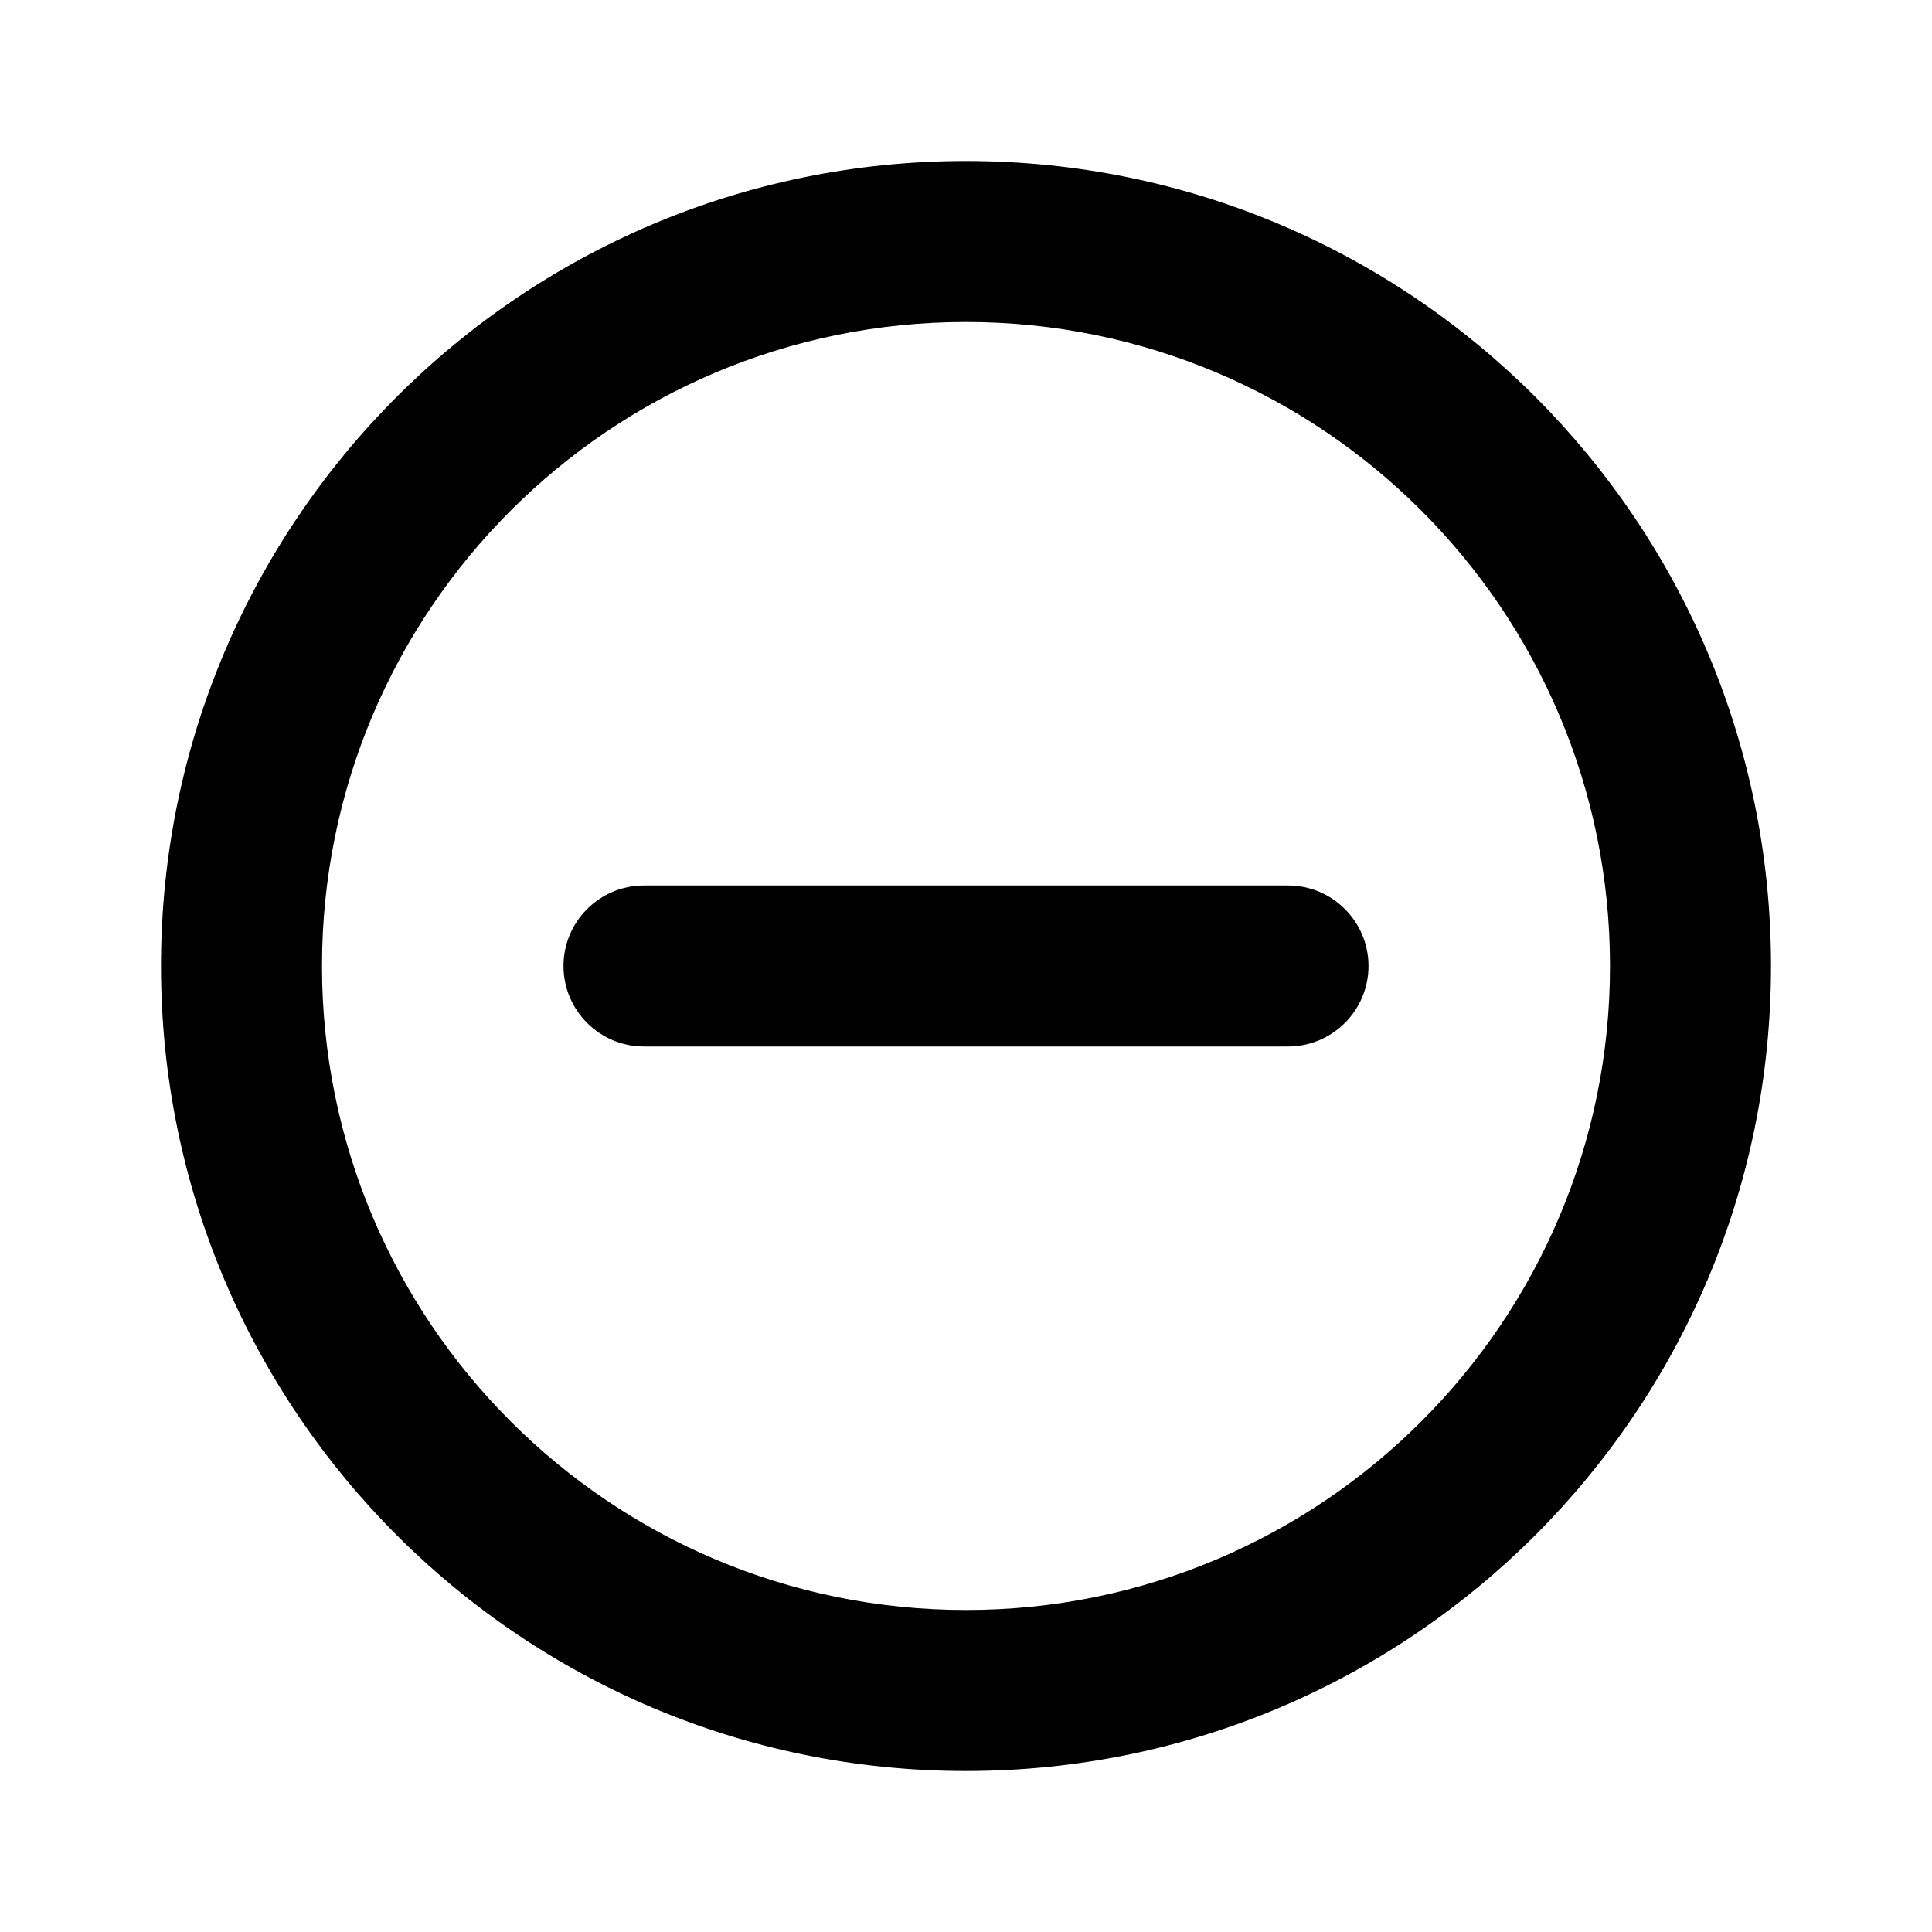
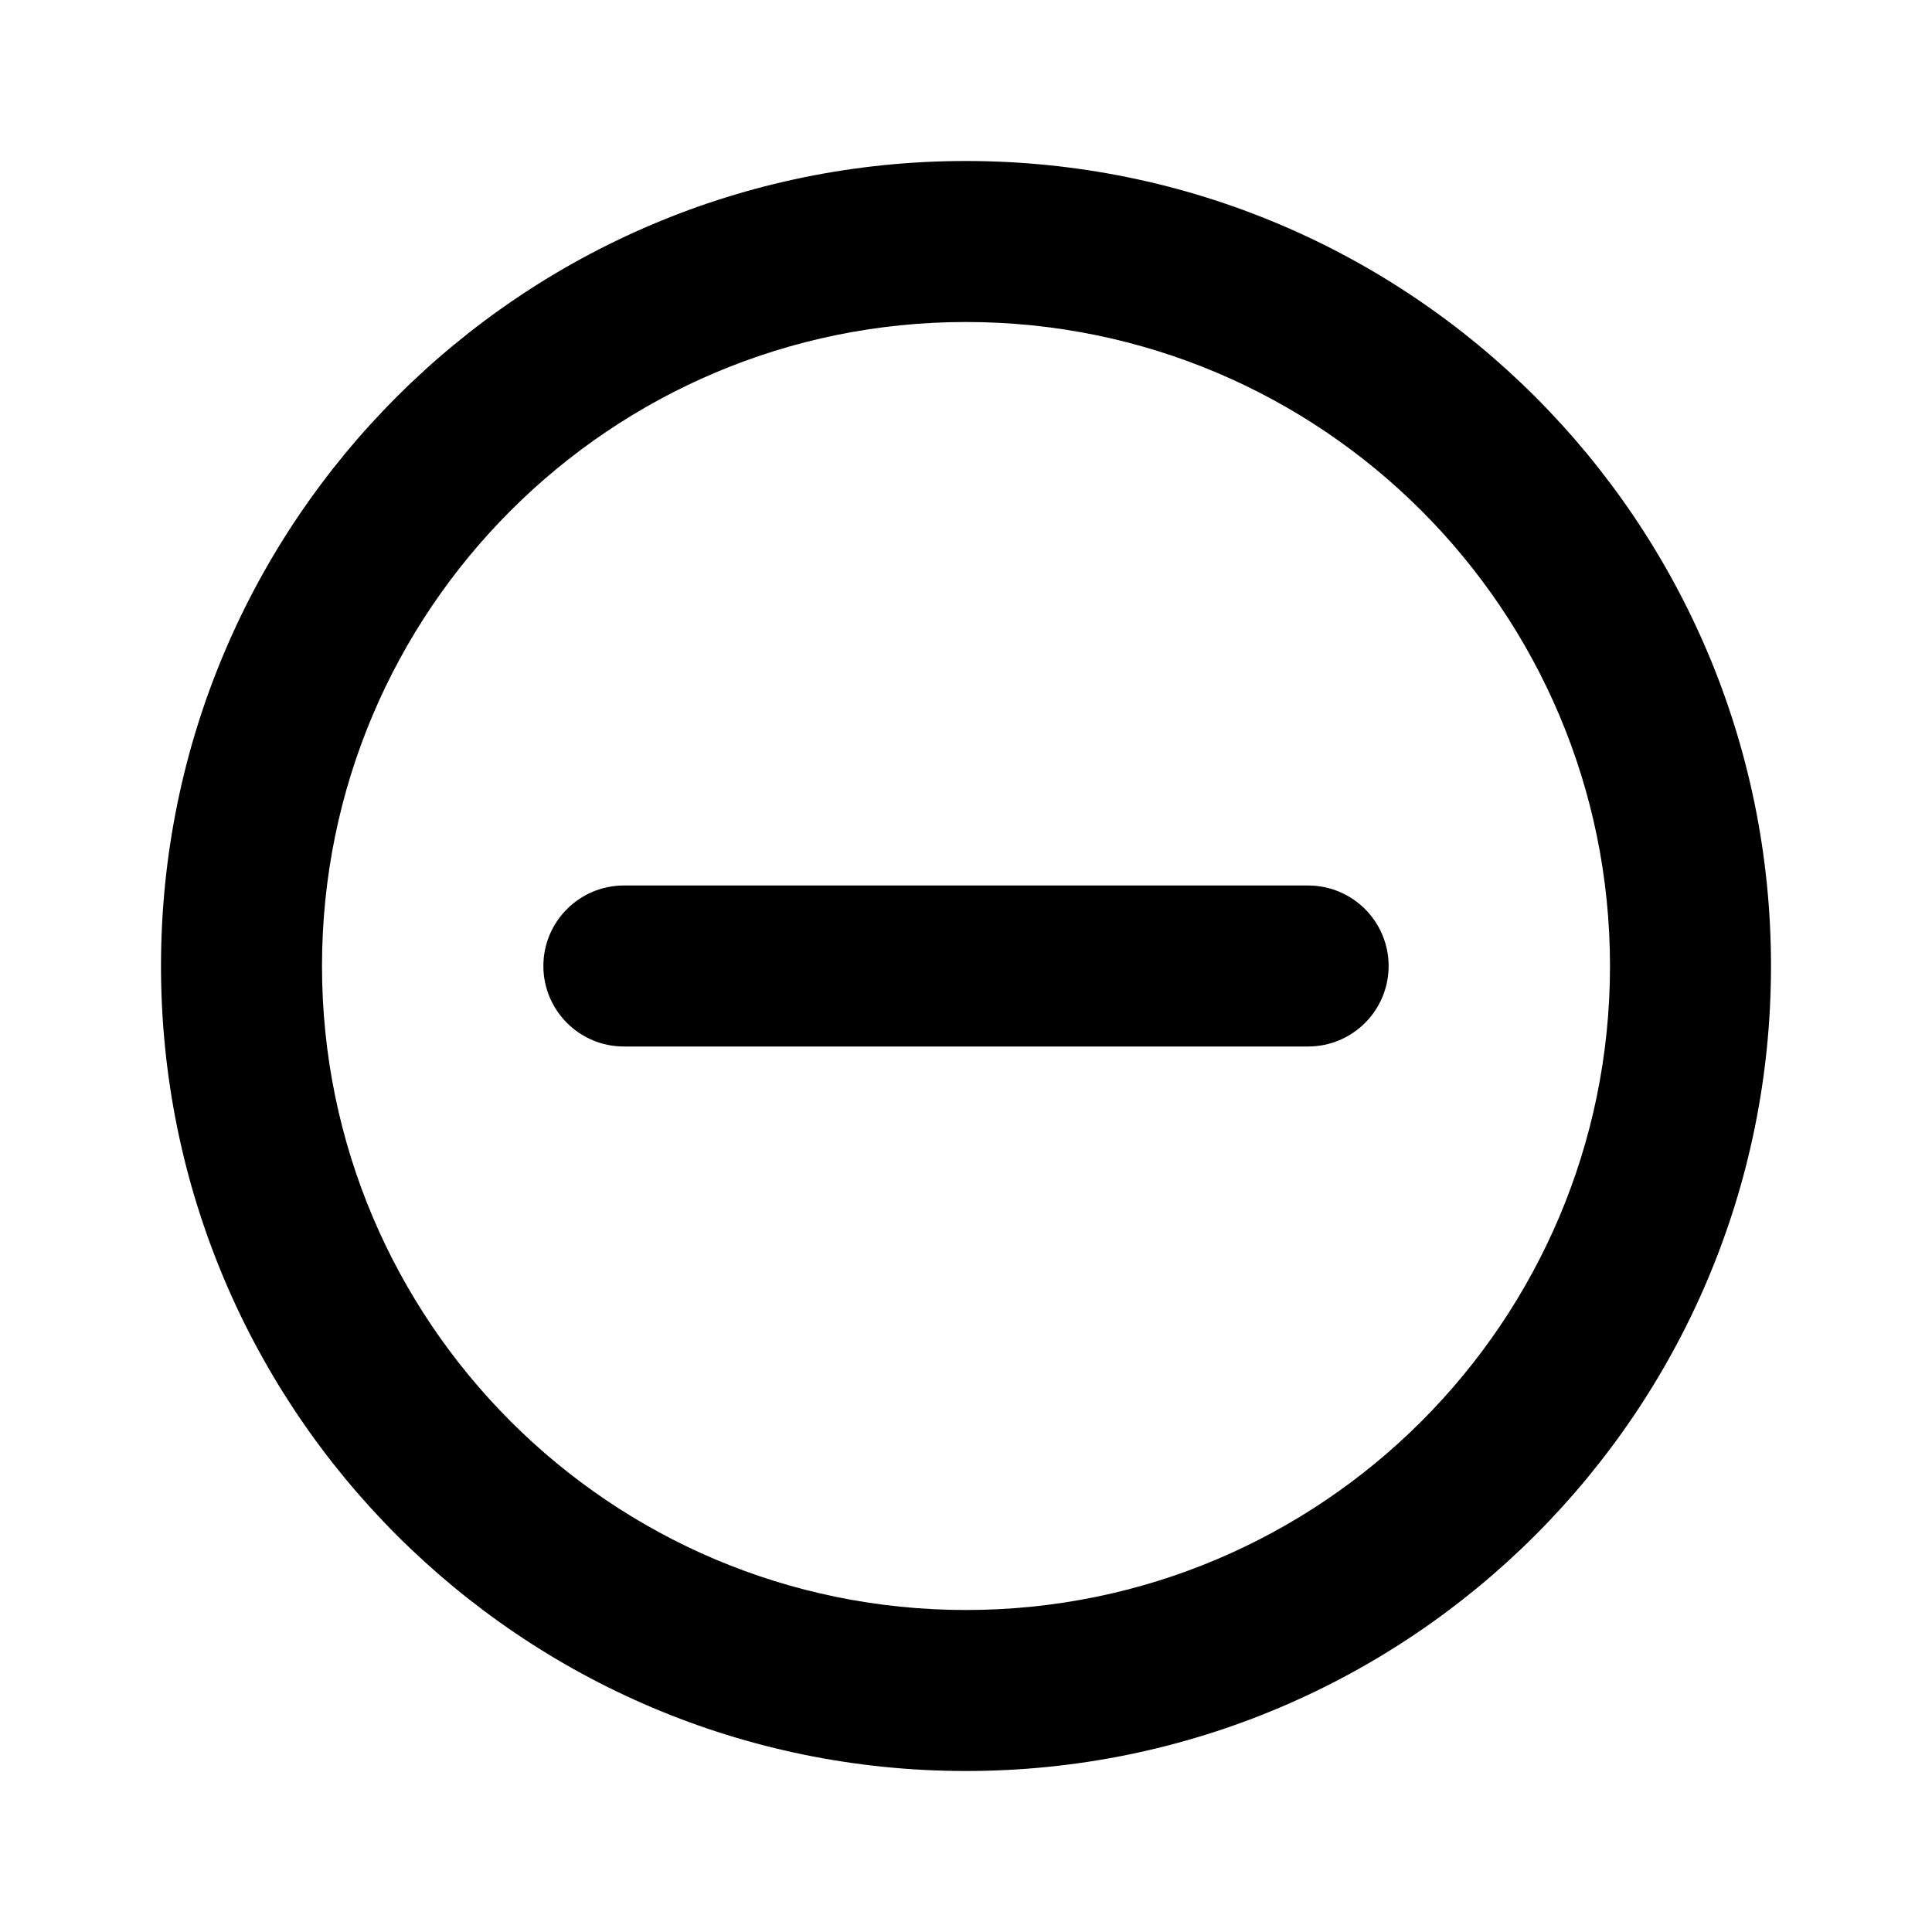
<svg xmlns="http://www.w3.org/2000/svg" viewBox="0 0 24 24" fill="currentColor">
-   <path d="M12 2C17.523 2 22 6.477 22 12C22 17.523 17.523 22 12 22C6.477 22 2 17.523 2 12C2 6.477 6.477 2 12 2ZM12 4C7.582 4 4 7.582 4 12C4 16.418 7.582 20 12 20C16.418 20 20 16.418 20 12C20 7.582 16.418 4 12 4ZM16 11C16.552 11 17 11.448 17 12C17 12.552 16.552 13 16 13H8C7.448 13 7 12.552 7 12C7 11.448 7.448 11 8 11H16Z" fill="currentColor" />
+   <path d="M12 2C17.523 2 22 6.477 22 12C22 17.523 17.523 22 12 22C6.477 22 2 17.523 2 12C2 6.477 6.477 2 12 2ZM12 4C7.582 4 4 7.582 4 12C4 16.418 7.582 20 12 20C16.418 20 20 16.418 20 12C20 7.582 16.418 4 12 4ZM16.25 11C16.802 11 17.25 11.448 17.25 12C17.25 12.552 16.802 13 16.25 13H7.75C7.198 13 6.75 12.552 6.75 12C6.75 11.448 7.198 11 7.75 11H16.25Z" fill="currentColor" />
</svg>
